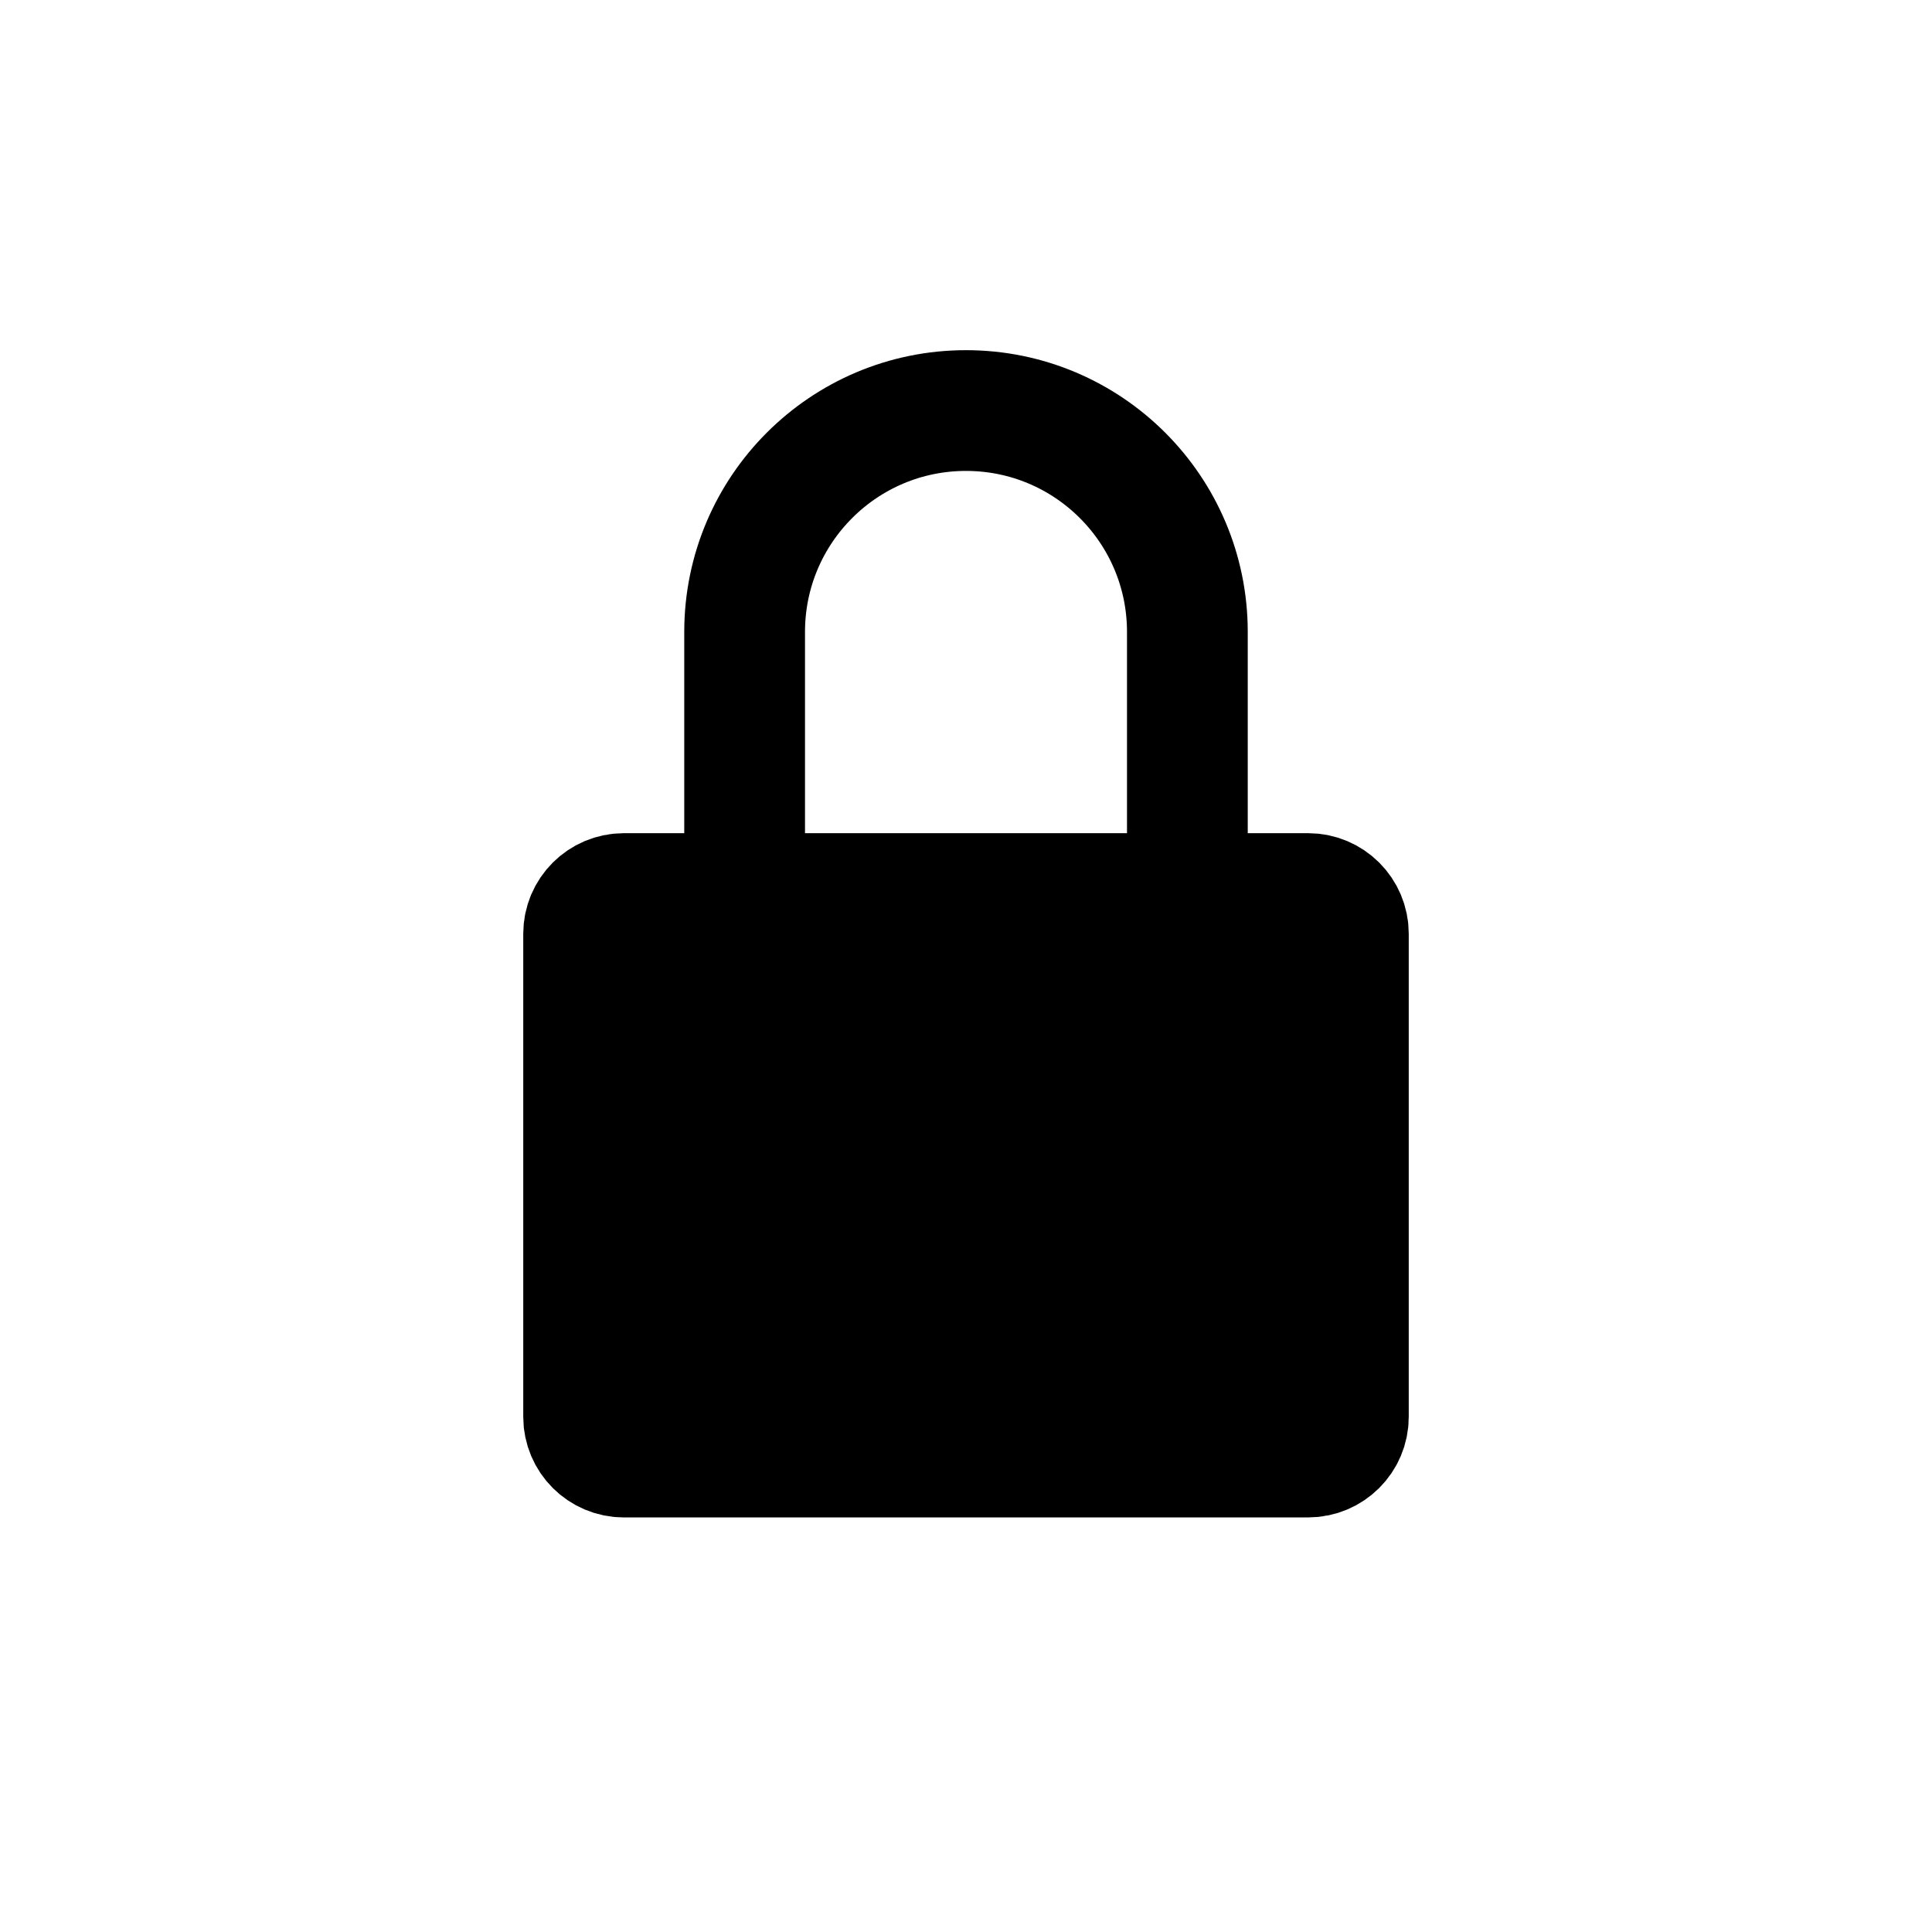
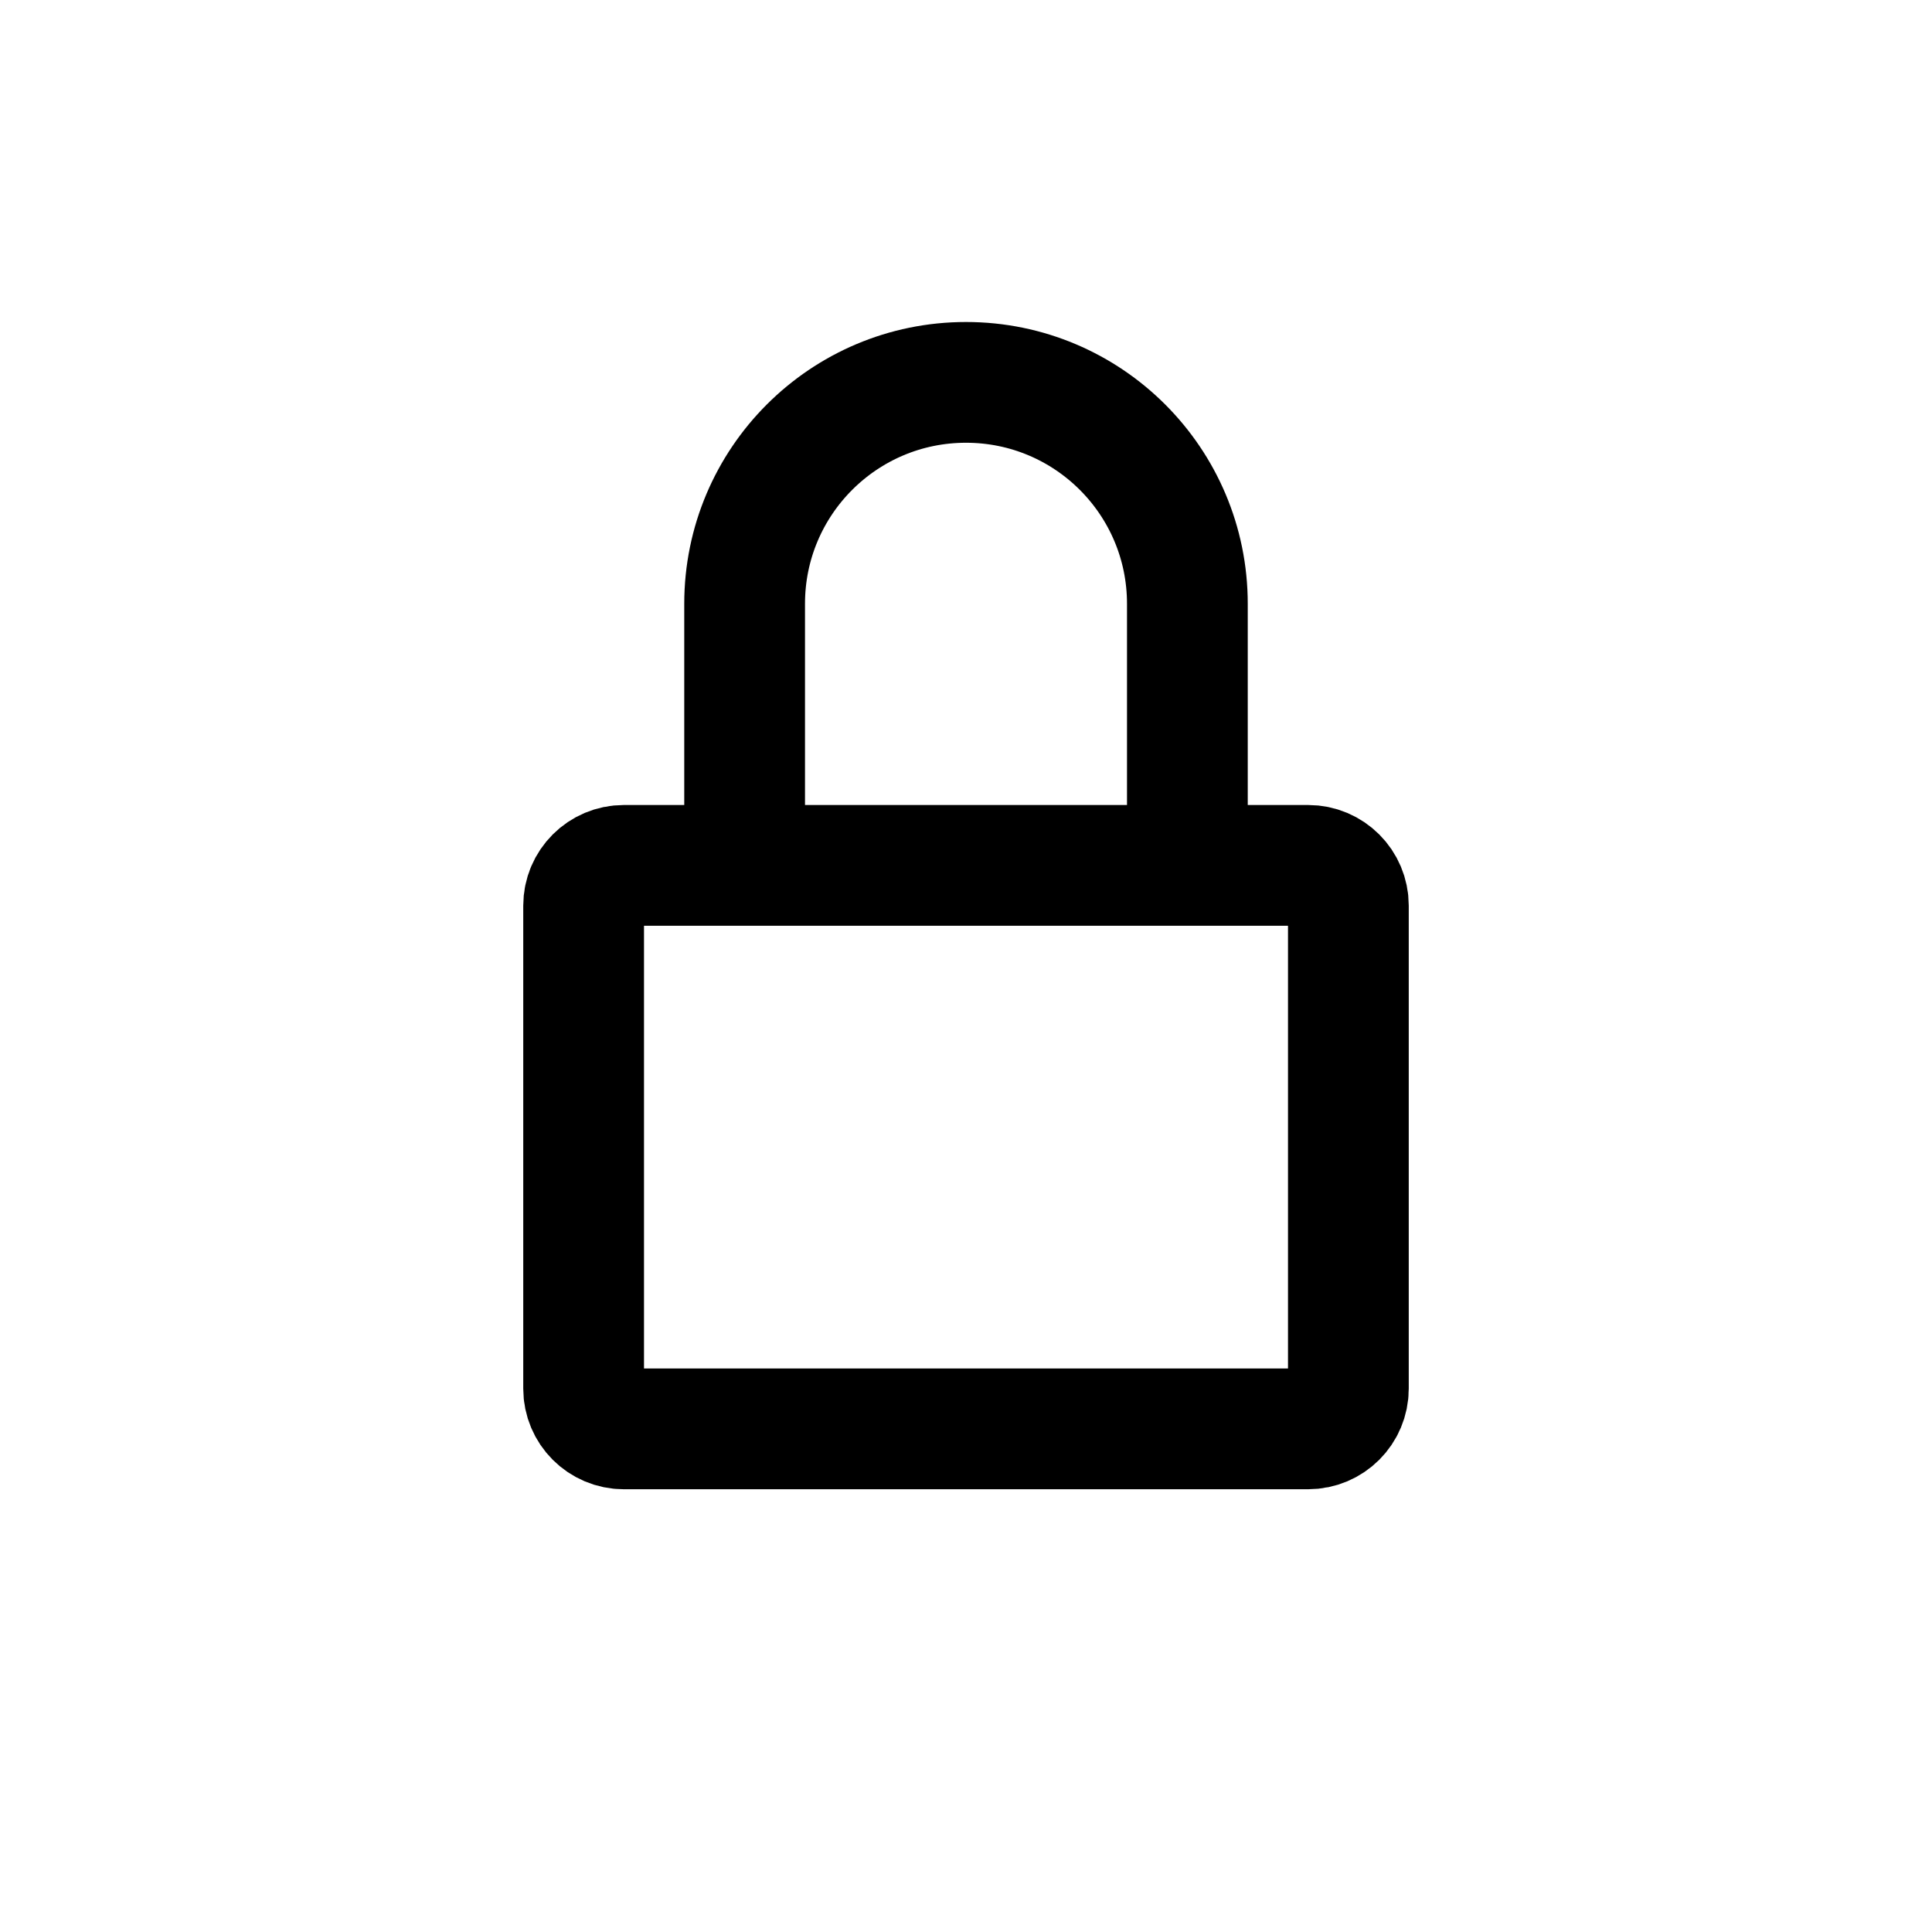
<svg xmlns="http://www.w3.org/2000/svg" viewBox="0 0 24 24" style="fill: none" stroke="currentColor" stroke-width="1.5">
-   <path d="M9.25 11.1H7.75C7.474 11.1 7.25 11.324 7.25 11.6V17.6C7.25 17.876 7.474 18.1 7.75 18.1H16.25C16.526 18.1 16.75 17.876 16.75 17.6V11.6C16.75 11.324 16.526 11.1 16.25 11.1H14.75M9.25 11.1V7.85C9.25 6.331 10.481 5.1 12 5.1C13.519 5.1 14.75 6.331 14.75 7.85V11.1M9.25 11.1H14.75" />
-   <path d="M16.25 18.1H7.75C7.474 18.1 7.25 17.876 7.25 17.6V11.6C7.25 11.324 7.474 11.1 7.75 11.1H16.25C16.526 11.1 16.75 11.324 16.75 11.6V17.6C16.75 17.876 16.526 18.1 16.25 18.1Z" fill="currentColor" stroke="none" />
+   <path d="M9.25 10.75H7.75C7.474 10.75 7.25 10.974 7.25 11.25V17.25C7.25 17.526 7.474 17.75 7.75 17.75H16.25C16.526 17.75 16.75 17.526 16.75 17.25V11.25C16.75 10.974 16.526 10.75 16.25 10.75H14.75M9.25 10.75V7.5C9.25 5.981 10.481 4.75 12 4.75C13.519 4.75 14.75 5.981 14.75 7.5V10.75M9.25 10.75H14.75" />
</svg>
